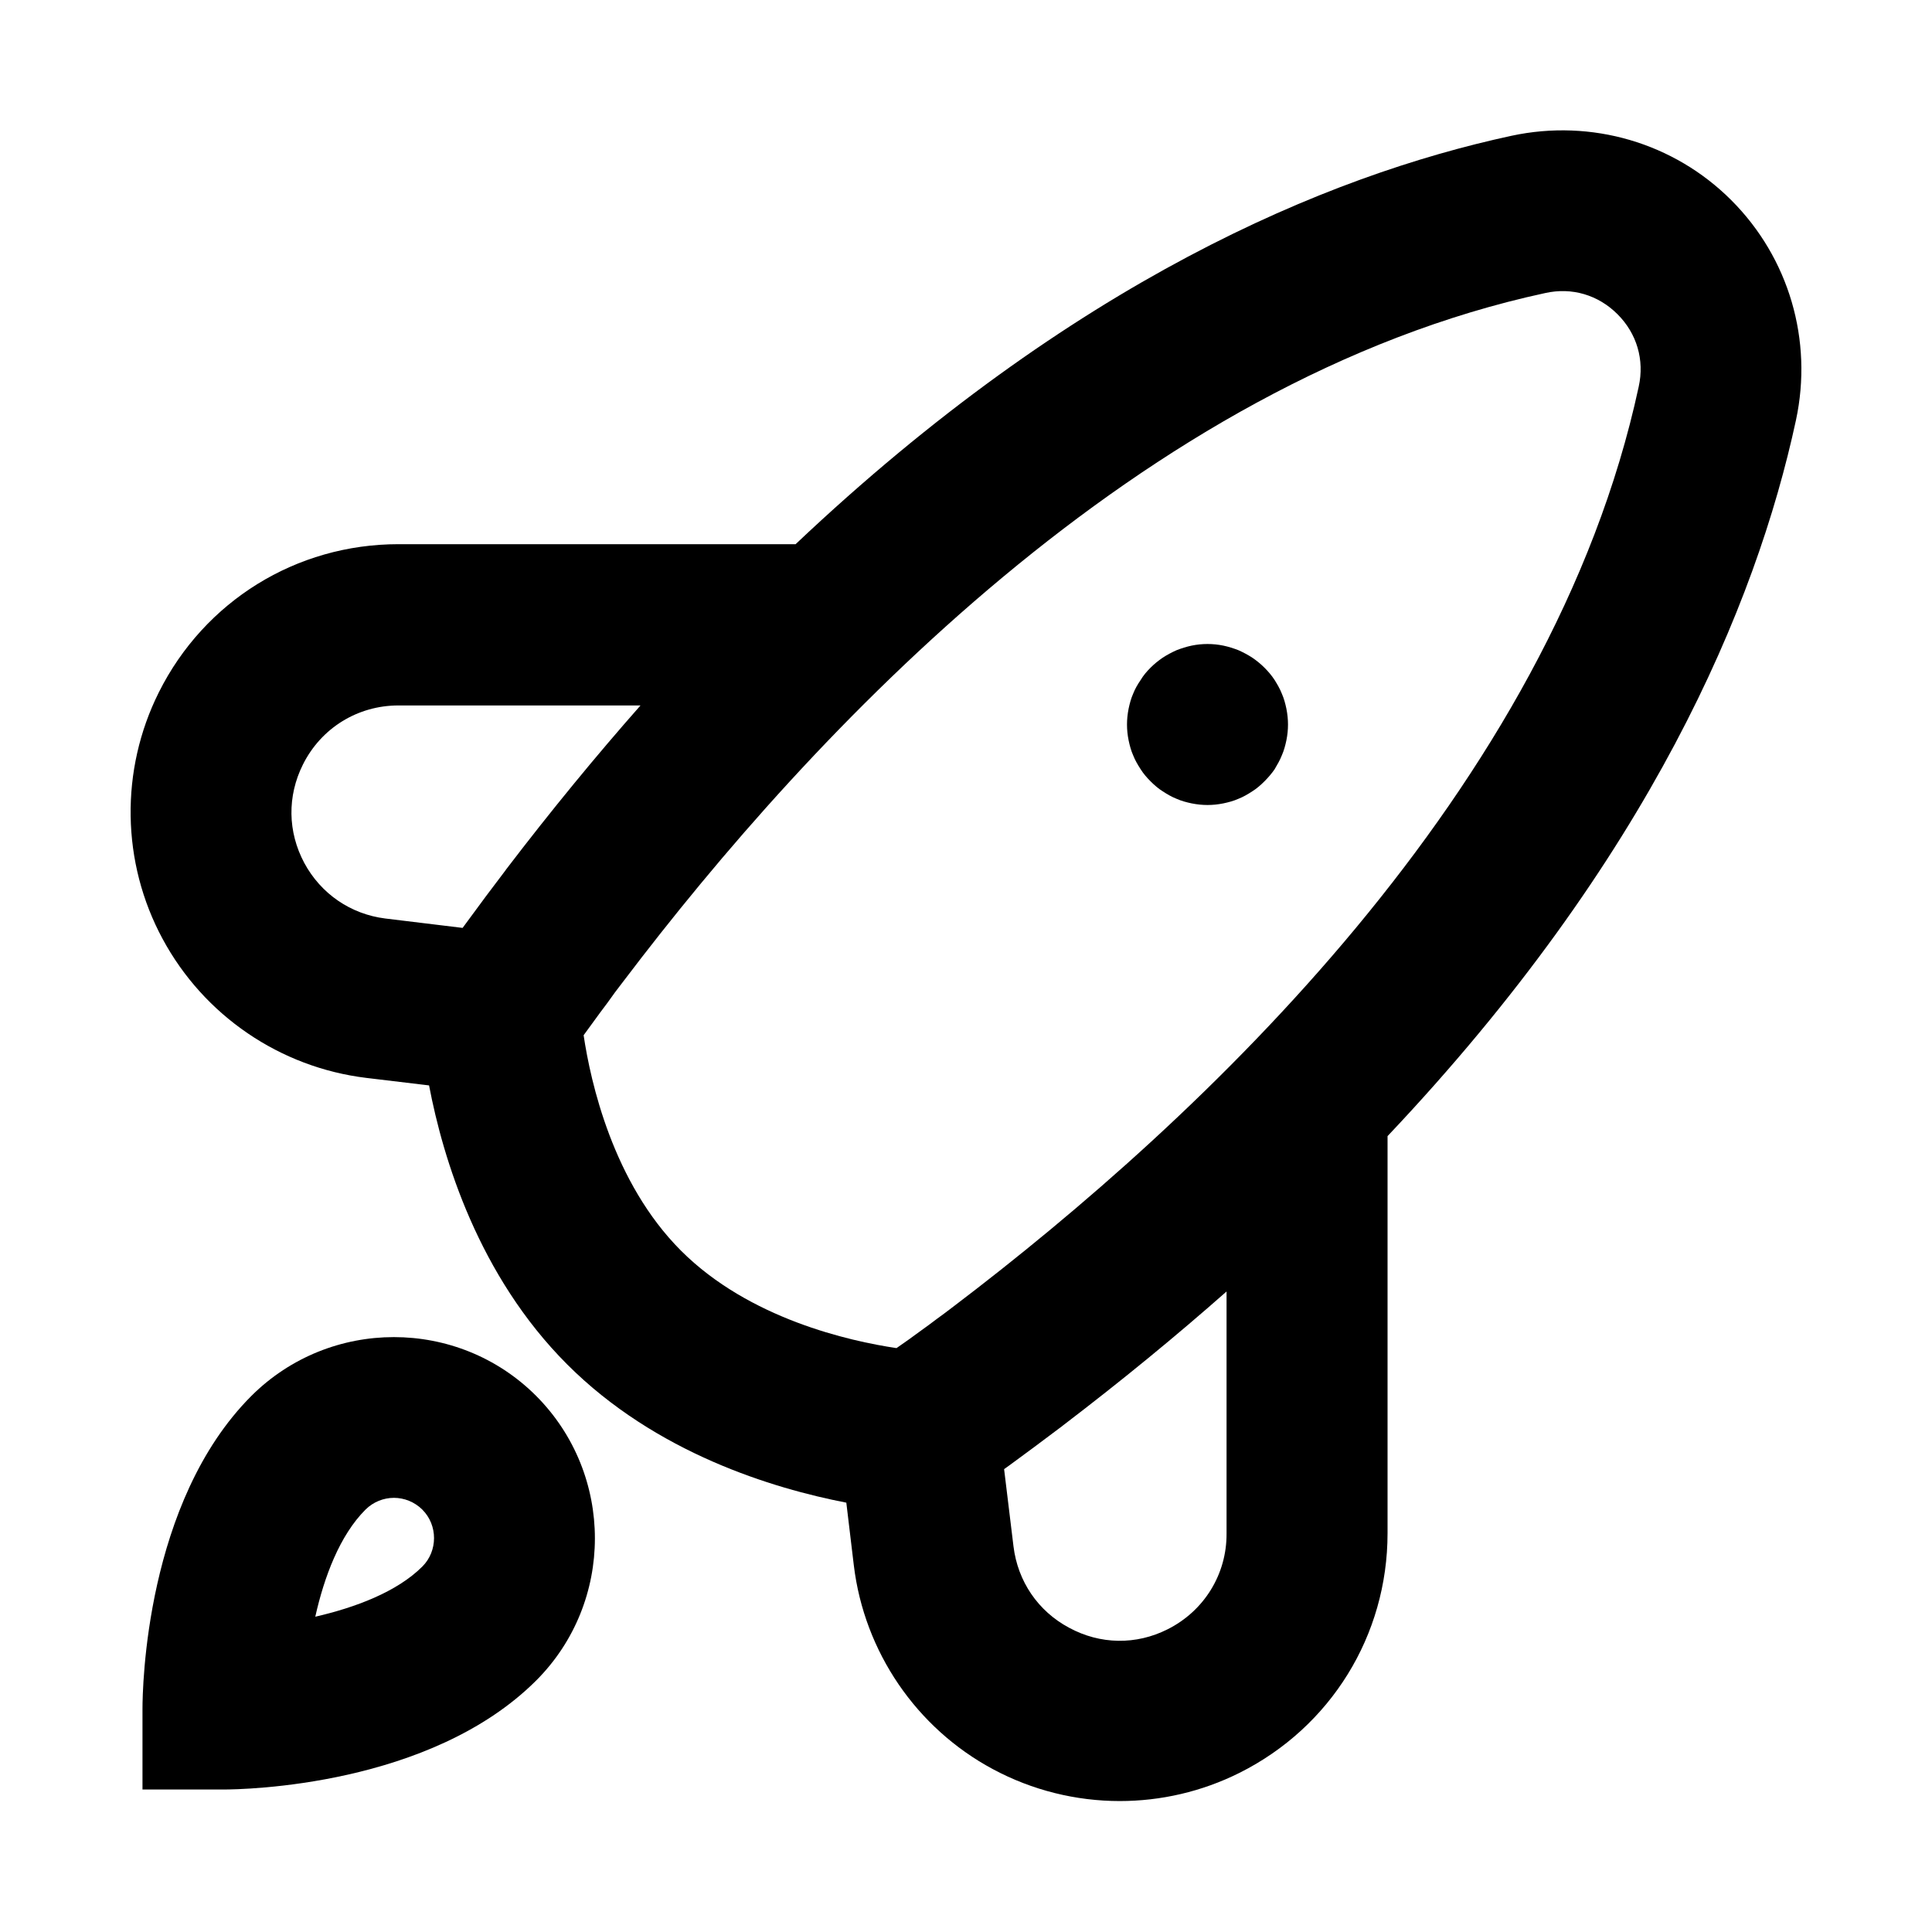
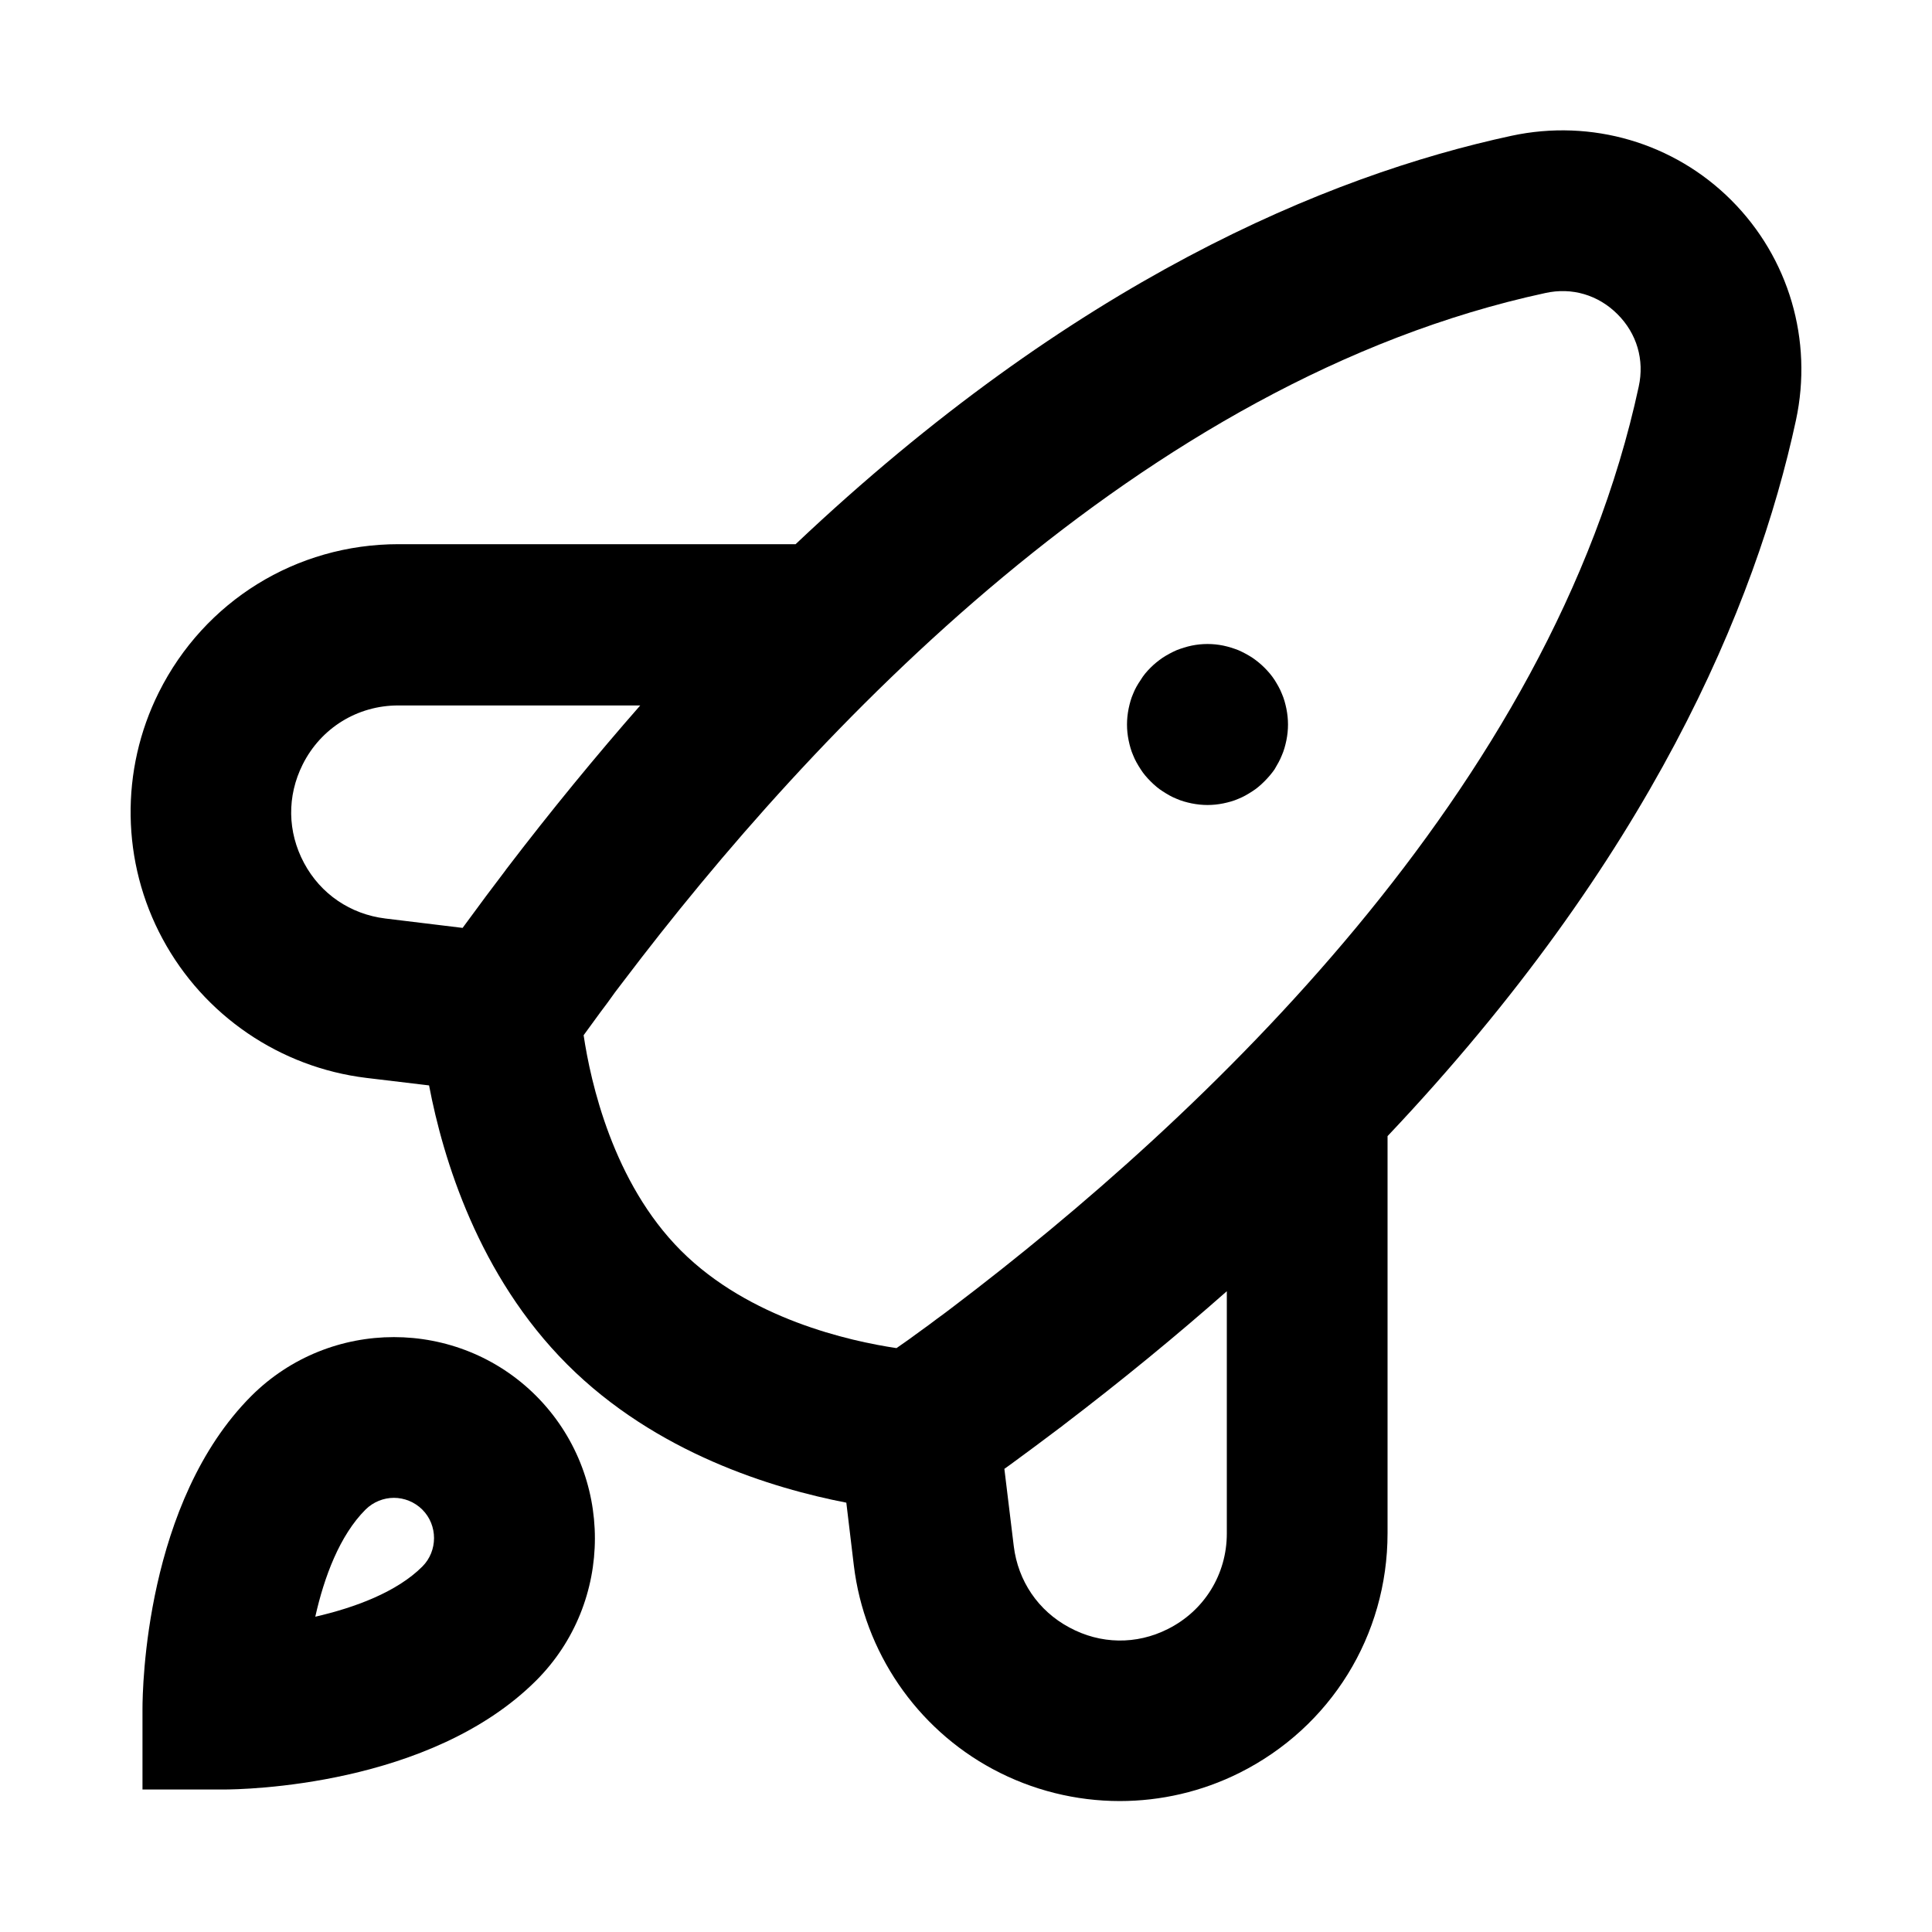
<svg xmlns="http://www.w3.org/2000/svg" version="1.1" id="Layer_1" x="0px" y="0px" viewBox="0 0 72 72" style="enable-background:new 0 0 72 72;" xml:space="preserve">
  <g>
    <path d="M19.98,62.63L19.98,62.63c2.92-2.92,2.92-7.68,0-10.61c-2.92-2.92-7.68-2.92-10.61,0c-3.95,3.95-4.06,10.89-4.06,11.67v3h3   C9.09,66.69,16.03,66.57,19.98,62.63z M13.62,56.26c0.29-0.29,0.68-0.44,1.06-0.44c0.38,0,0.77,0.15,1.06,0.44   c0.58,0.58,0.58,1.54,0,2.12c-0.95,0.95-2.51,1.53-3.99,1.87C12.08,58.77,12.66,57.22,13.62,56.26z" />
-     <path d="M56.33,5.06c-6.91,1.49-16.35,5.45-26.68,15.22h-14.8c-3.81,0-7.23,2.12-8.93,5.52c-1.45,2.9-1.4,6.34,0.14,9.19   c1.54,2.86,4.38,4.79,7.59,5.18l2.34,0.28c0.52,2.73,1.84,7.09,5.15,10.4c3.31,3.31,7.67,4.62,10.4,5.15l0.28,2.34   c0.39,3.22,2.33,6.06,5.18,7.59c1.47,0.79,3.1,1.19,4.73,1.19c1.53,0,3.06-0.35,4.46-1.05c3.4-1.7,5.52-5.12,5.52-8.93v-14.8   c9.77-10.33,13.73-19.77,15.22-26.68c0.64-2.98-0.26-6.05-2.41-8.2C62.38,5.32,59.31,4.42,56.33,5.06z M11.34,32.16   c-0.62-1.16-0.64-2.49-0.05-3.67c0.68-1.36,2.04-2.2,3.56-2.2h9.02c-1.65,1.87-3.32,3.9-5,6.1c-0.01,0.01-0.02,0.02-0.02,0.03   c-0.49,0.64-0.98,1.3-1.47,1.97c-0.05,0.06-0.09,0.13-0.14,0.19l-2.88-0.35C13.07,34.07,11.96,33.31,11.34,32.16z M43.51,60.72   c-1.17,0.59-2.51,0.57-3.67-0.06c-1.16-0.62-1.91-1.73-2.07-3.03l-0.35-2.88c0.07-0.05,0.14-0.1,0.21-0.15   c0.62-0.45,1.23-0.91,1.83-1.36c0.06-0.04,0.12-0.09,0.17-0.13c2.19-1.67,4.21-3.33,6.08-4.98v9.02   C45.72,58.67,44.87,60.04,43.51,60.72z M61.07,14.41c-3.24,15.03-16.31,27.28-25.55,34.29c-0.2,0.15-0.39,0.3-0.59,0.44   c-0.2,0.15-0.41,0.31-0.61,0.45c-0.3,0.22-0.6,0.44-0.91,0.65c-1.75-0.26-5.49-1.09-8.03-3.63c-2.54-2.54-3.37-6.29-3.63-8.03   c0.21-0.28,0.41-0.57,0.62-0.85c0.18-0.24,0.37-0.49,0.55-0.75c0.11-0.14,0.21-0.28,0.32-0.42c7-9.24,19.28-22.39,34.35-25.64   c0.99-0.22,1.97,0.07,2.69,0.79C61,12.43,61.29,13.41,61.07,14.41z" />
+     <path d="M56.33,5.06c-6.91,1.49-16.35,5.45-26.68,15.22h-14.8c-3.81,0-7.23,2.12-8.93,5.52c-1.45,2.9-1.4,6.34,0.14,9.19   c1.54,2.86,4.38,4.79,7.59,5.18l2.34,0.28c0.52,2.73,1.84,7.09,5.15,10.4c3.31,3.31,7.67,4.62,10.4,5.15l0.28,2.34   c0.39,3.22,2.33,6.06,5.18,7.59c1.47,0.79,3.1,1.19,4.73,1.19c1.53,0,3.06-0.35,4.46-1.05c3.4-1.7,5.52-5.12,5.52-8.93v-14.8   c9.77-10.33,13.73-19.77,15.22-26.68c0.64-2.98-0.26-6.05-2.41-8.2C62.38,5.32,59.31,4.42,56.33,5.06z M18.87,32.39   c-0.01,0.01-0.02,0.02-0.02,0.03c-0.49,0.64-0.98,1.3-1.47,1.97c-0.05,0.06-0.09,0.13-0.14,0.19l-2.88-0.35   c-1.3-0.16-2.41-0.91-3.03-2.07c-0.62-1.16-0.64-2.49-0.05-3.67c0.68-1.36,2.04-2.2,3.56-2.2h9.02   C22.22,28.16,20.55,30.19,18.87,32.39z M45.72,57.15c0,1.52-0.84,2.88-2.2,3.56c-1.17,0.59-2.51,0.57-3.67-0.06   c-1.16-0.62-1.91-1.73-2.07-3.03l-0.35-2.88c0.07-0.05,0.14-0.1,0.21-0.15c0.62-0.45,1.23-0.91,1.83-1.36   c0.06-0.04,0.12-0.09,0.17-0.13c2.19-1.67,4.21-3.33,6.08-4.98V57.15z M61.07,14.41c-3.24,15.03-16.31,27.28-25.55,34.29   c-0.2,0.15-0.39,0.3-0.59,0.44c-0.2,0.15-0.41,0.31-0.61,0.45c-0.3,0.22-0.6,0.44-0.91,0.65c-1.75-0.26-5.49-1.09-8.03-3.63   c-2.54-2.54-3.37-6.29-3.63-8.03c0.21-0.28,0.41-0.57,0.62-0.85c0.18-0.24,0.37-0.49,0.55-0.75c0.11-0.14,0.21-0.28,0.32-0.42   c7-9.24,19.28-22.39,34.35-25.64c0.99-0.22,1.97,0.07,2.69,0.79C61,12.43,61.29,13.41,61.07,14.41z" />
    <path d="M47.77,25.85c-0.07-0.18-0.17-0.35-0.27-0.51c-0.11-0.17-0.24-0.32-0.38-0.46c-0.14-0.14-0.29-0.26-0.45-0.37   c-0.17-0.11-0.34-0.2-0.52-0.28c-0.18-0.07-0.37-0.13-0.56-0.17c-0.39-0.08-0.79-0.08-1.18,0c-0.19,0.04-0.38,0.1-0.56,0.17   c-0.18,0.08-0.35,0.17-0.52,0.28c-0.16,0.11-0.31,0.23-0.45,0.37s-0.27,0.29-0.37,0.46c-0.11,0.16-0.21,0.33-0.28,0.51   c-0.08,0.18-0.13,0.37-0.17,0.56C42.02,26.61,42,26.81,42,27c0,0.2,0.02,0.39,0.06,0.59c0.04,0.19,0.09,0.38,0.17,0.56   c0.07,0.18,0.17,0.35,0.28,0.52c0.1,0.16,0.23,0.31,0.37,0.45c0.14,0.14,0.29,0.27,0.45,0.37c0.17,0.11,0.34,0.21,0.52,0.28   c0.18,0.08,0.37,0.13,0.56,0.17C44.61,29.98,44.81,30,45,30c0.2,0,0.39-0.02,0.59-0.06c0.19-0.04,0.38-0.09,0.56-0.17   c0.18-0.07,0.35-0.17,0.52-0.28c0.16-0.1,0.31-0.23,0.45-0.37c0.14-0.14,0.27-0.29,0.38-0.45c0.1-0.17,0.2-0.34,0.27-0.52   c0.08-0.18,0.13-0.37,0.17-0.56C47.98,27.39,48,27.2,48,27c0-0.19-0.02-0.39-0.06-0.59C47.9,26.22,47.85,26.03,47.77,25.85z" />
  </g>
</svg>
